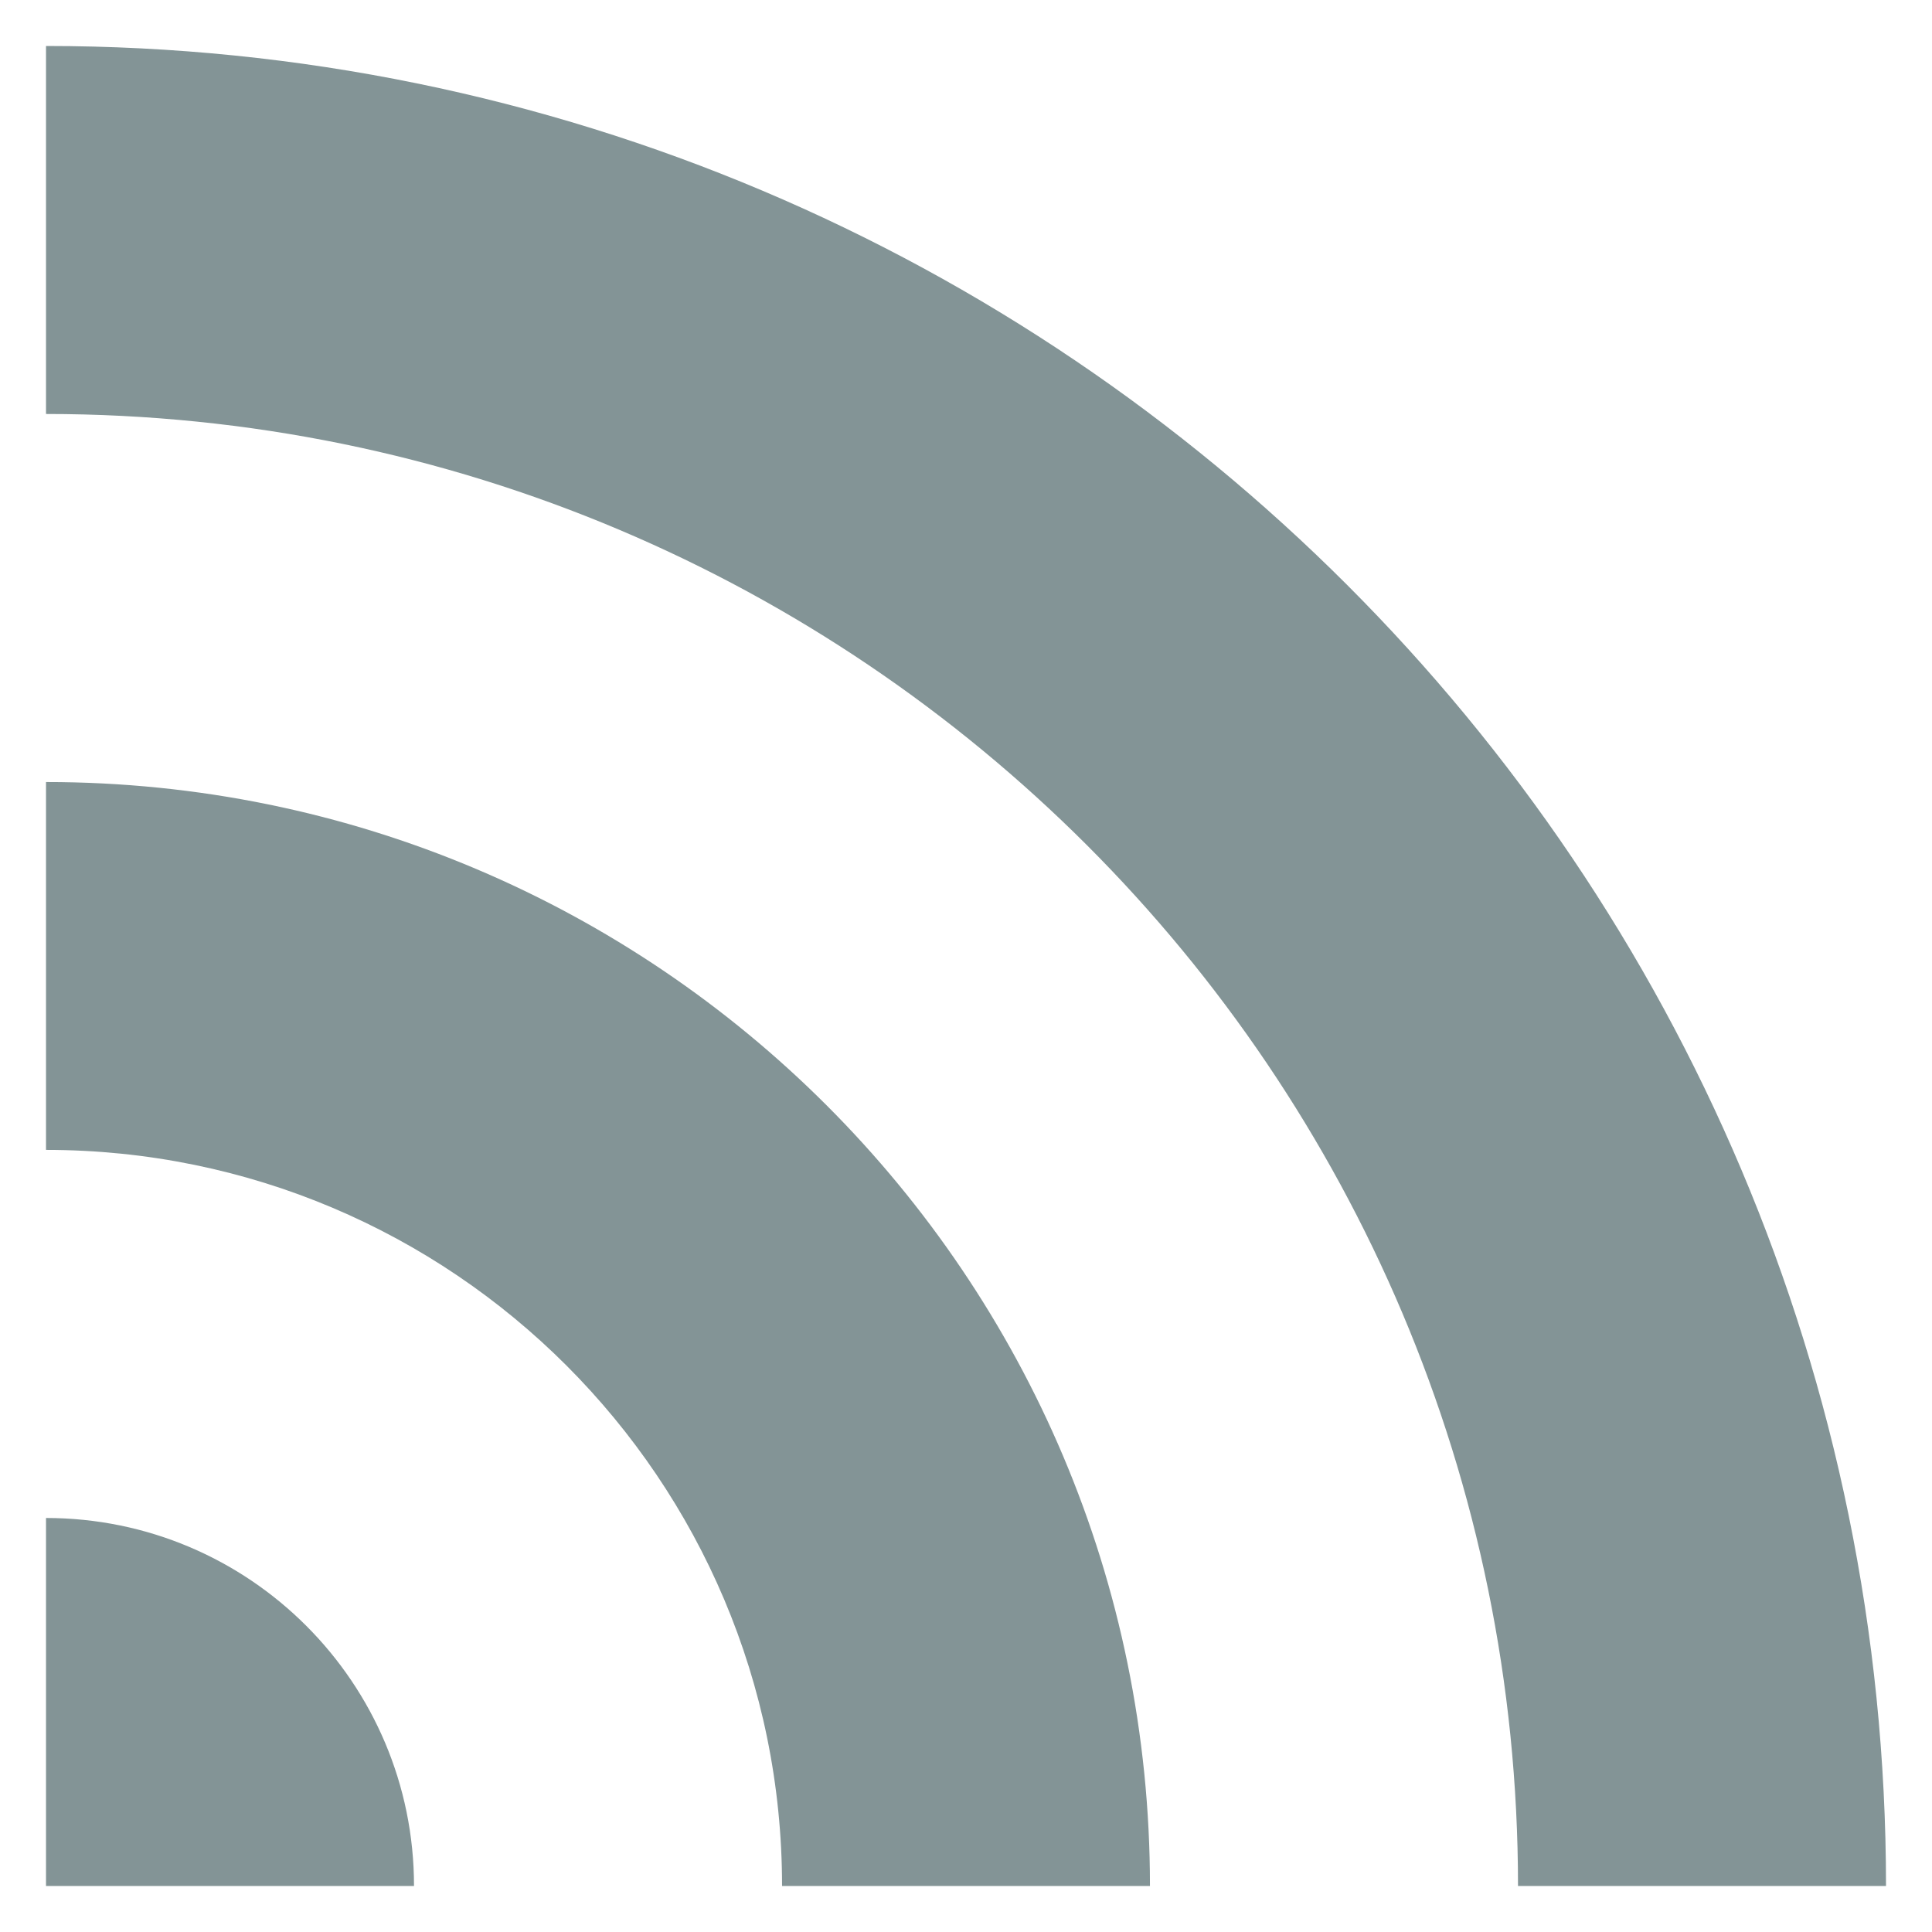
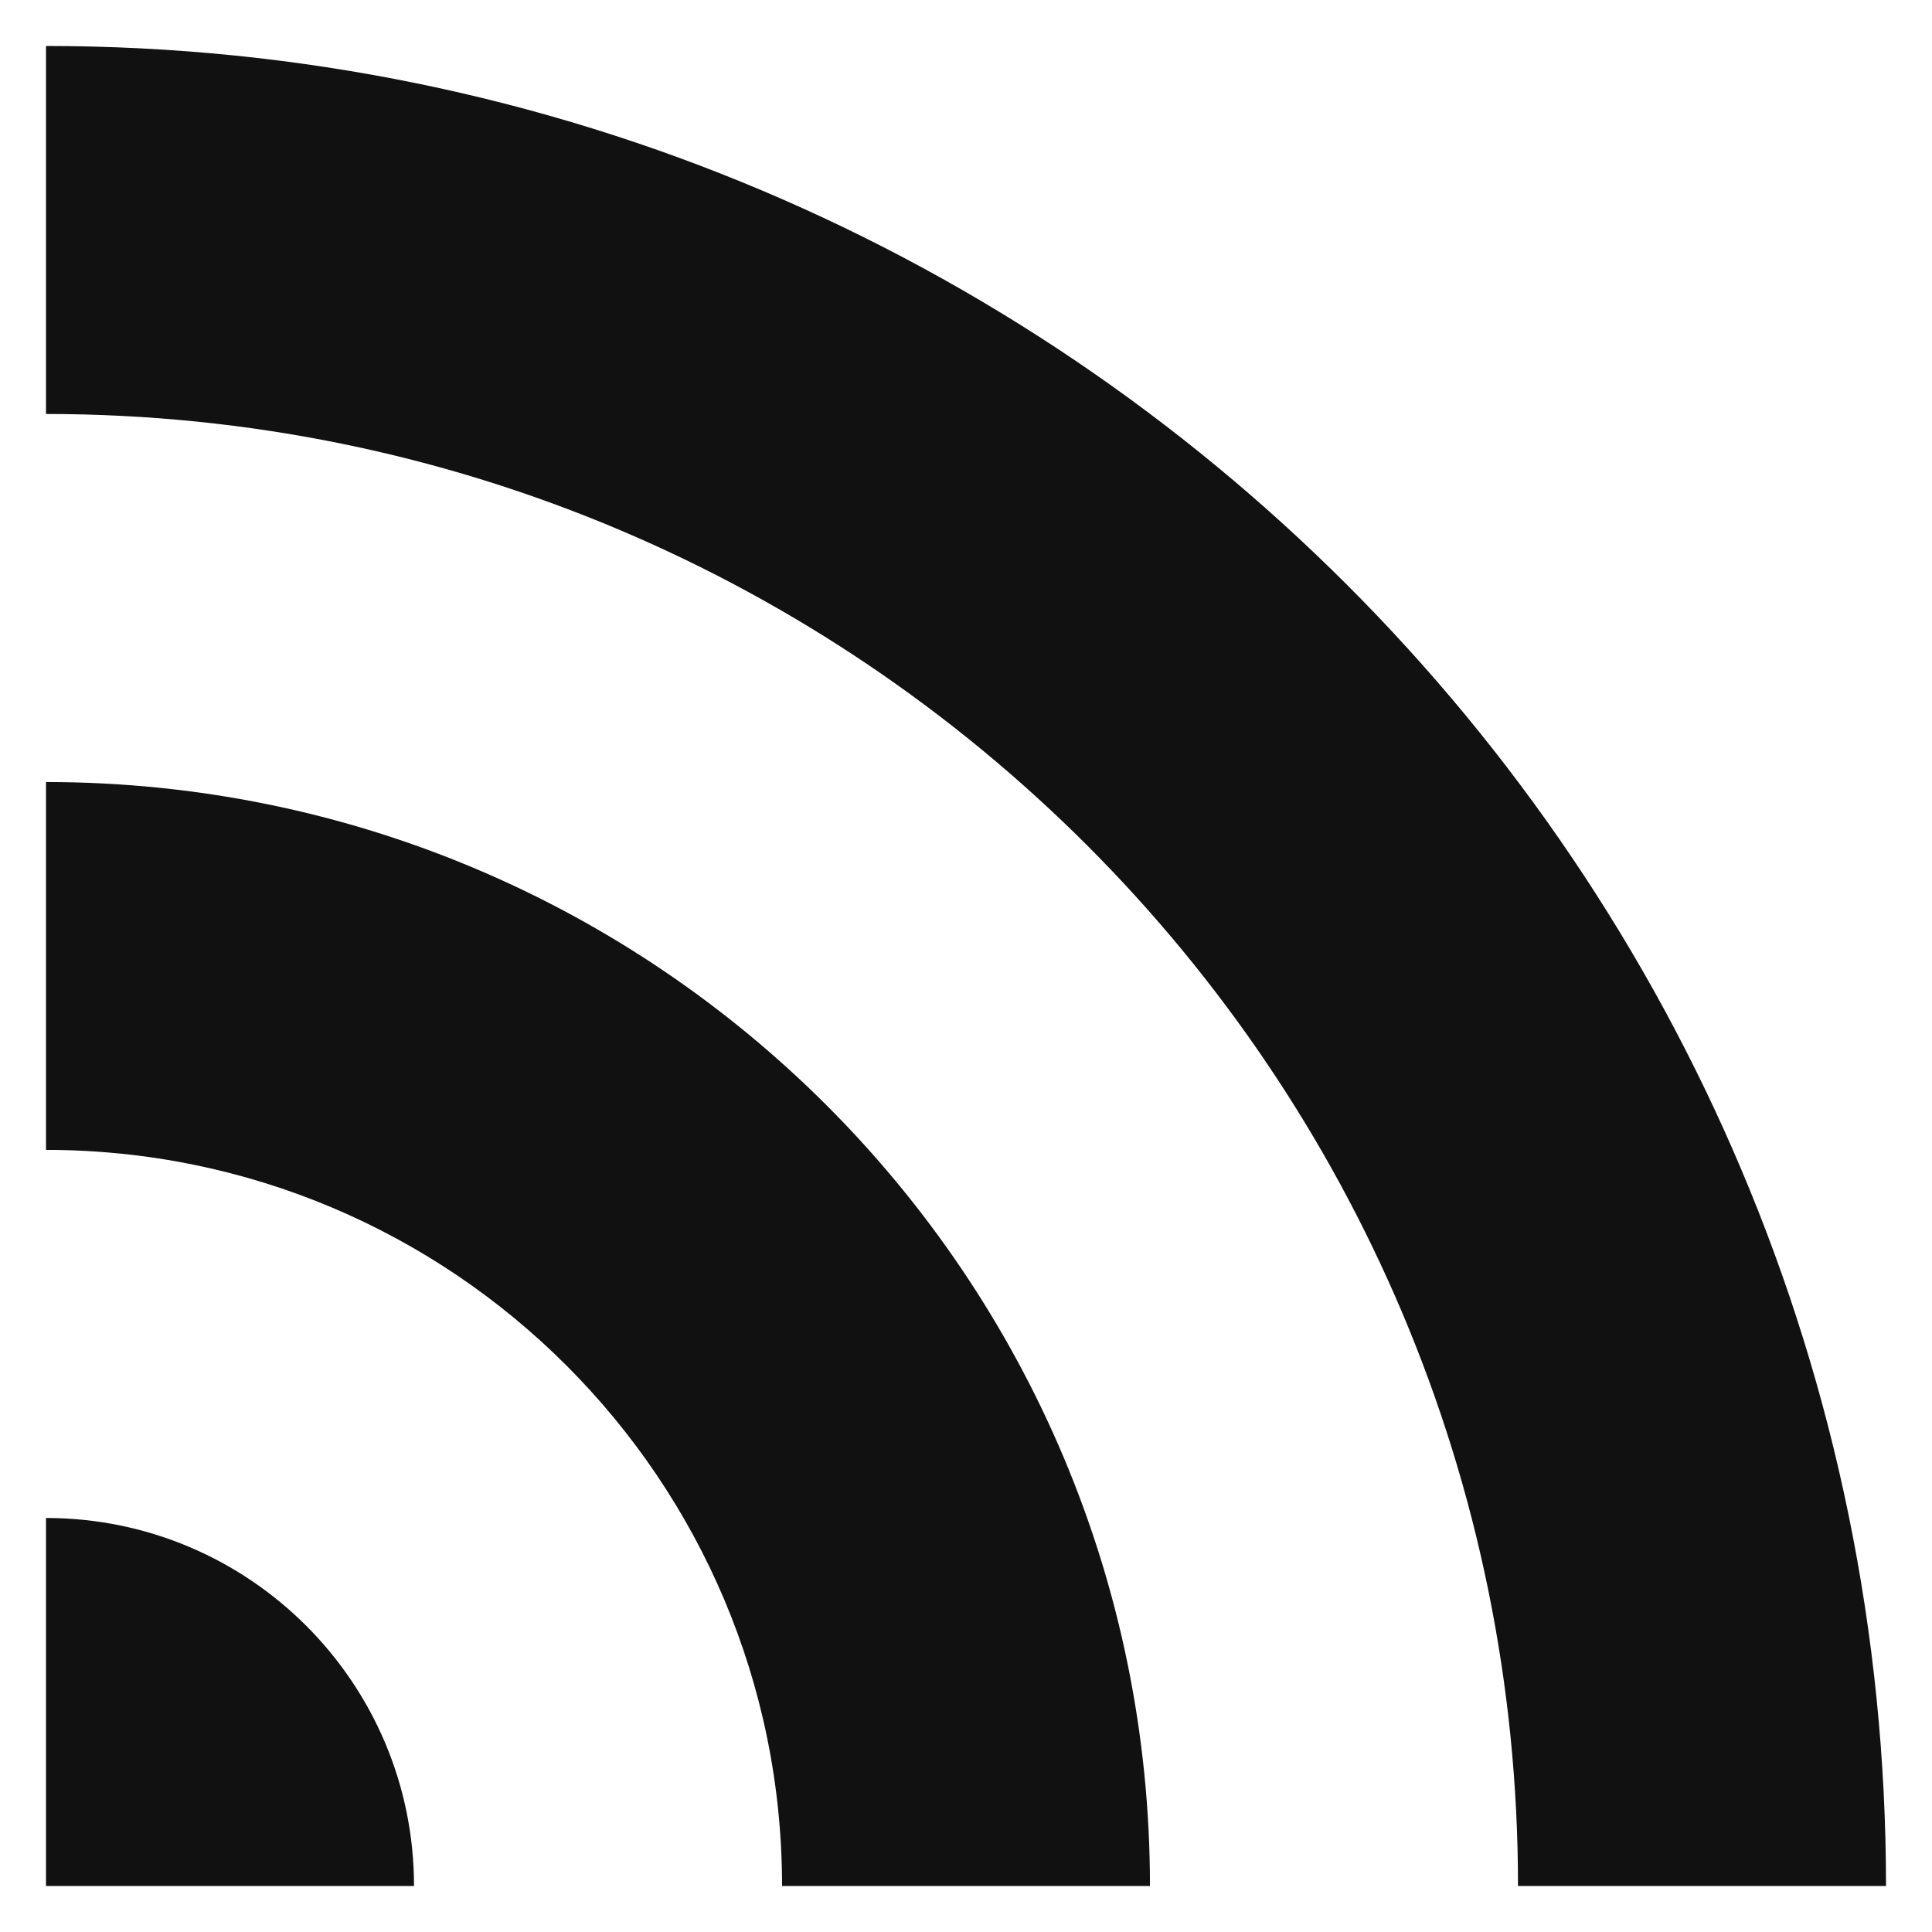
- <svg xmlns="http://www.w3.org/2000/svg" version="1.1" baseProfile="tiny" id="Layer_1" x="0px" y="0px" width="42px" height="42px" viewBox="-0.5 0.5 42 42" xml:space="preserve">
-   <g transform="translate(-374.2178,-62.2364)" fill="#839496">
+ <svg xmlns="http://www.w3.org/2000/svg" version="1.1" baseProfile="tiny" id="Layer_1" x="0px" y="0px" width="32px" height="32px" viewBox="-0.5 0.5 42 42" xml:space="preserve">
+   <g transform="translate(-374.2178,-62.2364)" fill="#111111">
    <path d="M414.718,103.736c0-22.092-17.908-40-40-40v8c17.673,0,32,14.326,32,32H414.718z M398.717,103.736   c0-13.256-10.744-23.999-23.999-23.999v7.997c8.836,0,16.001,7.166,16.001,16.002H398.717z M382.718,103.736c0-4.418-3.582-8-8-8v8   H382.718z" />
  </g>
</svg>
